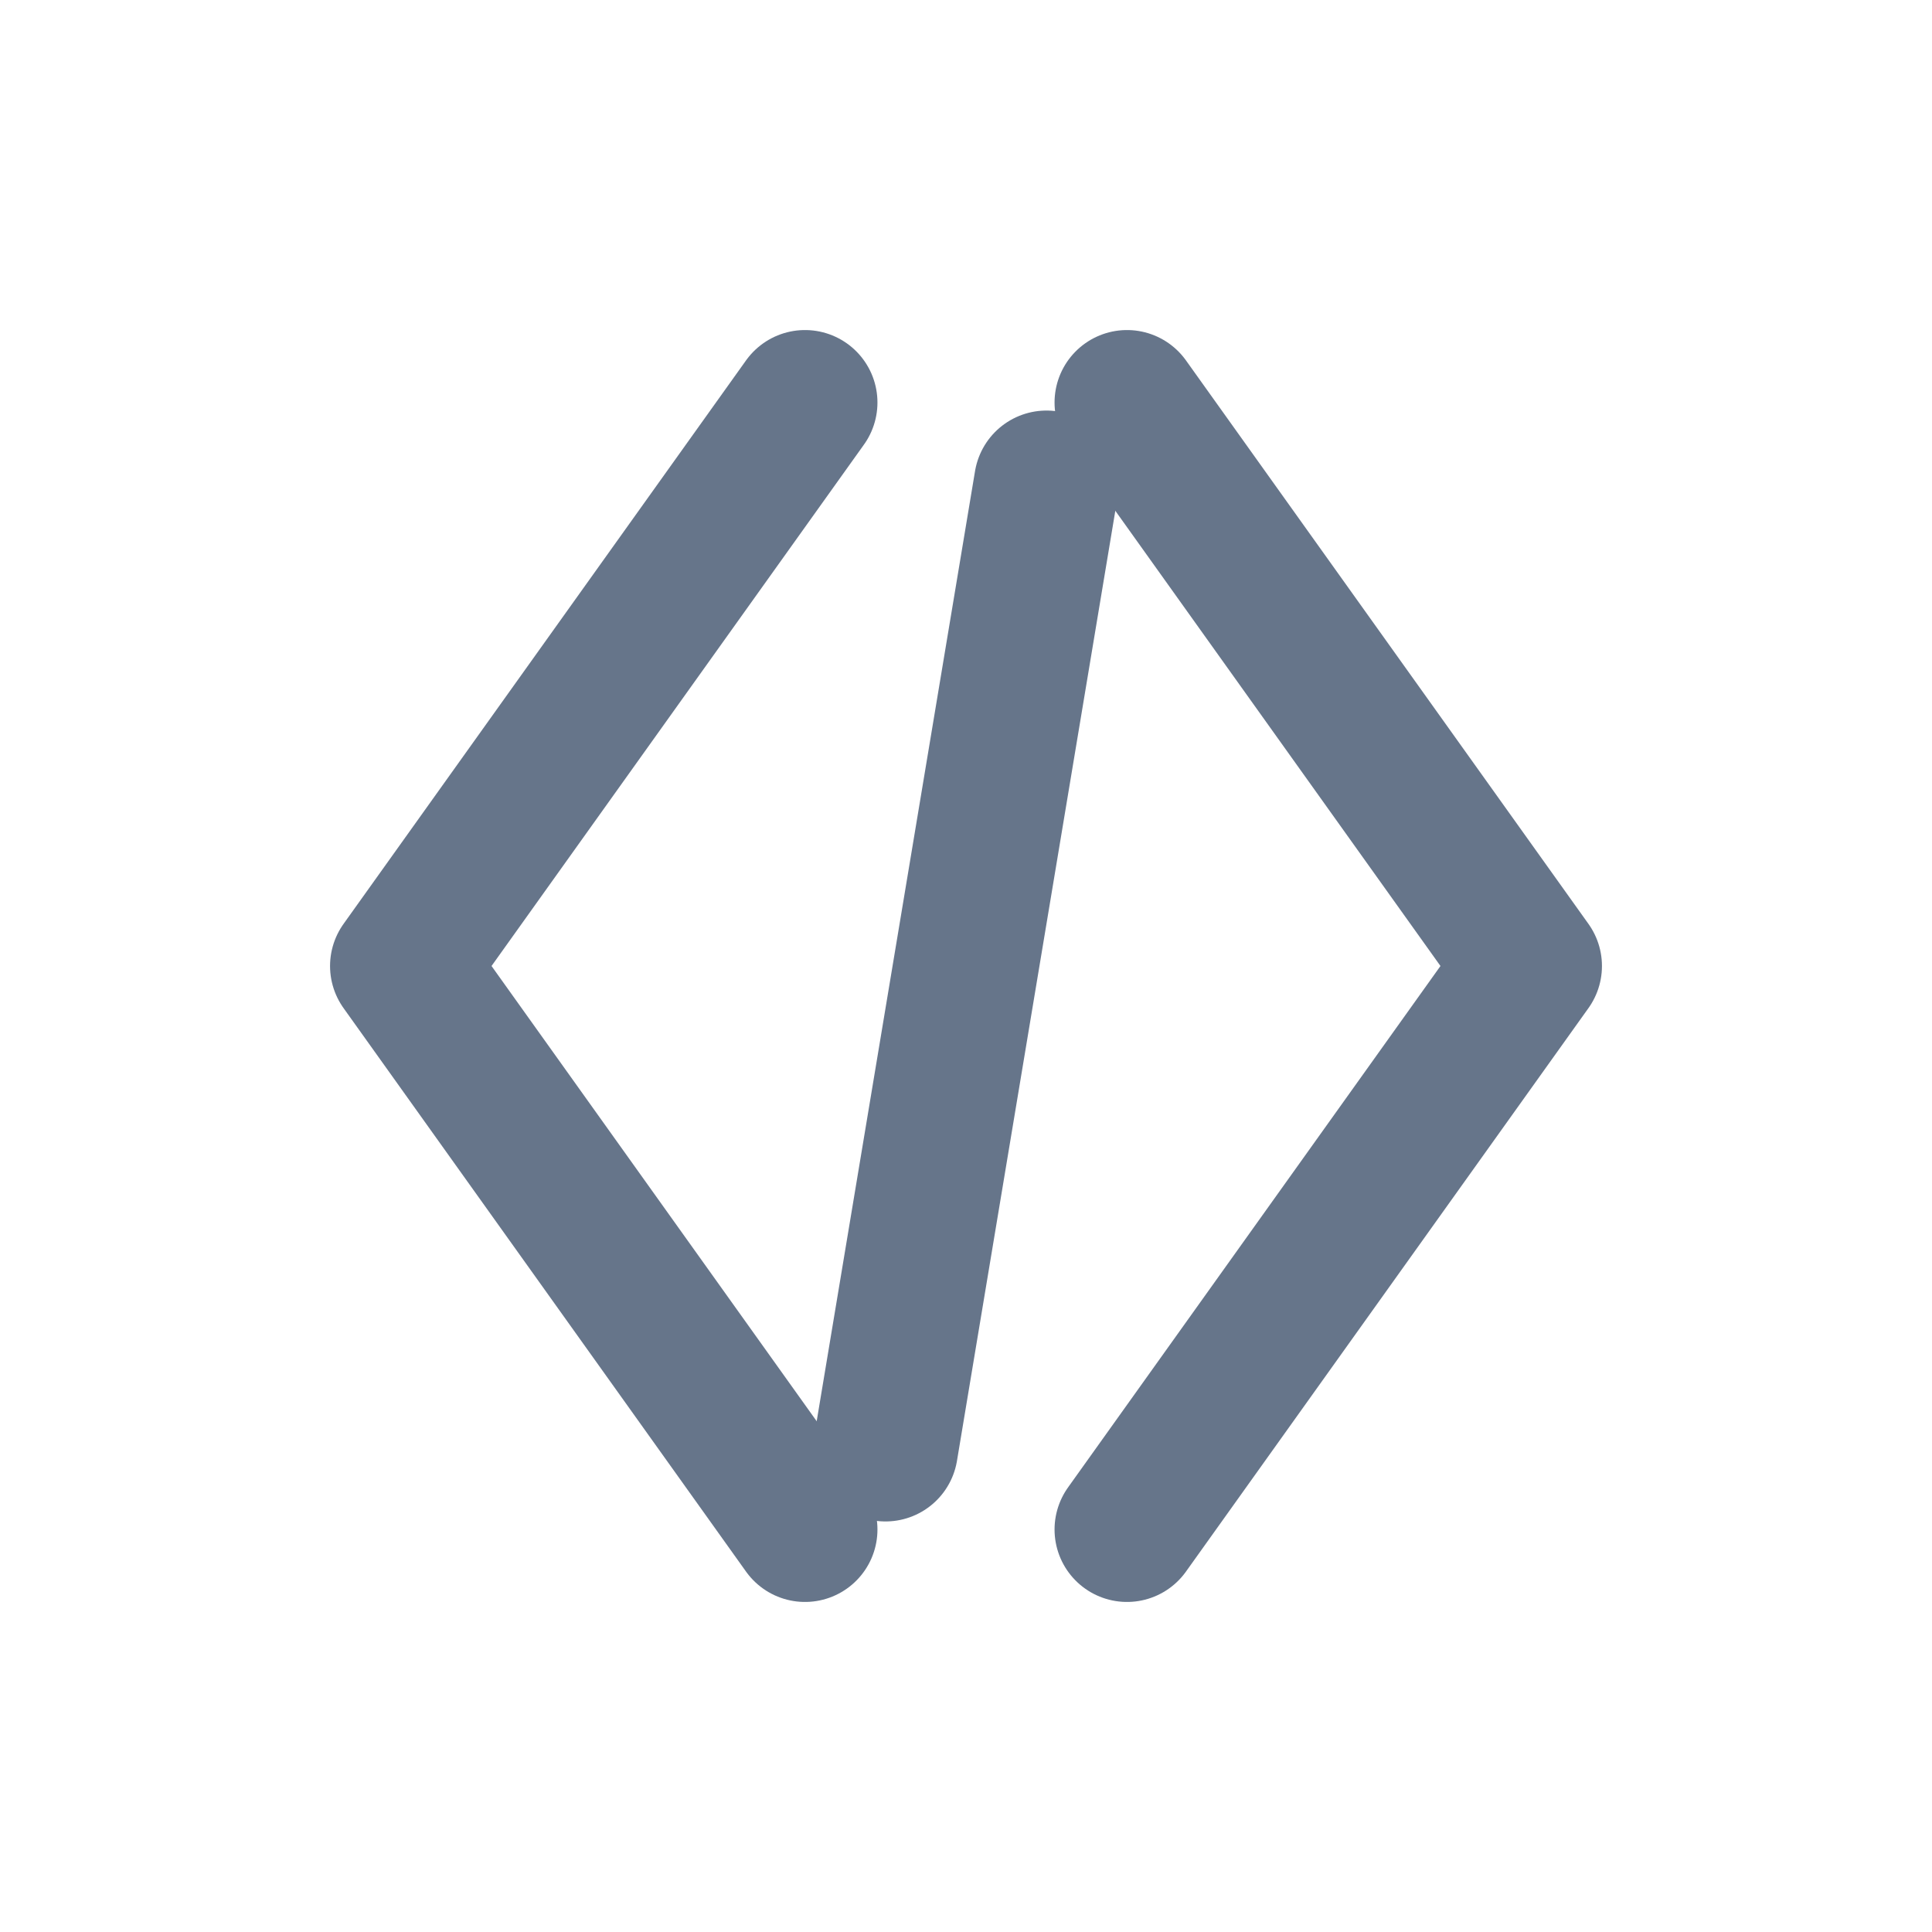
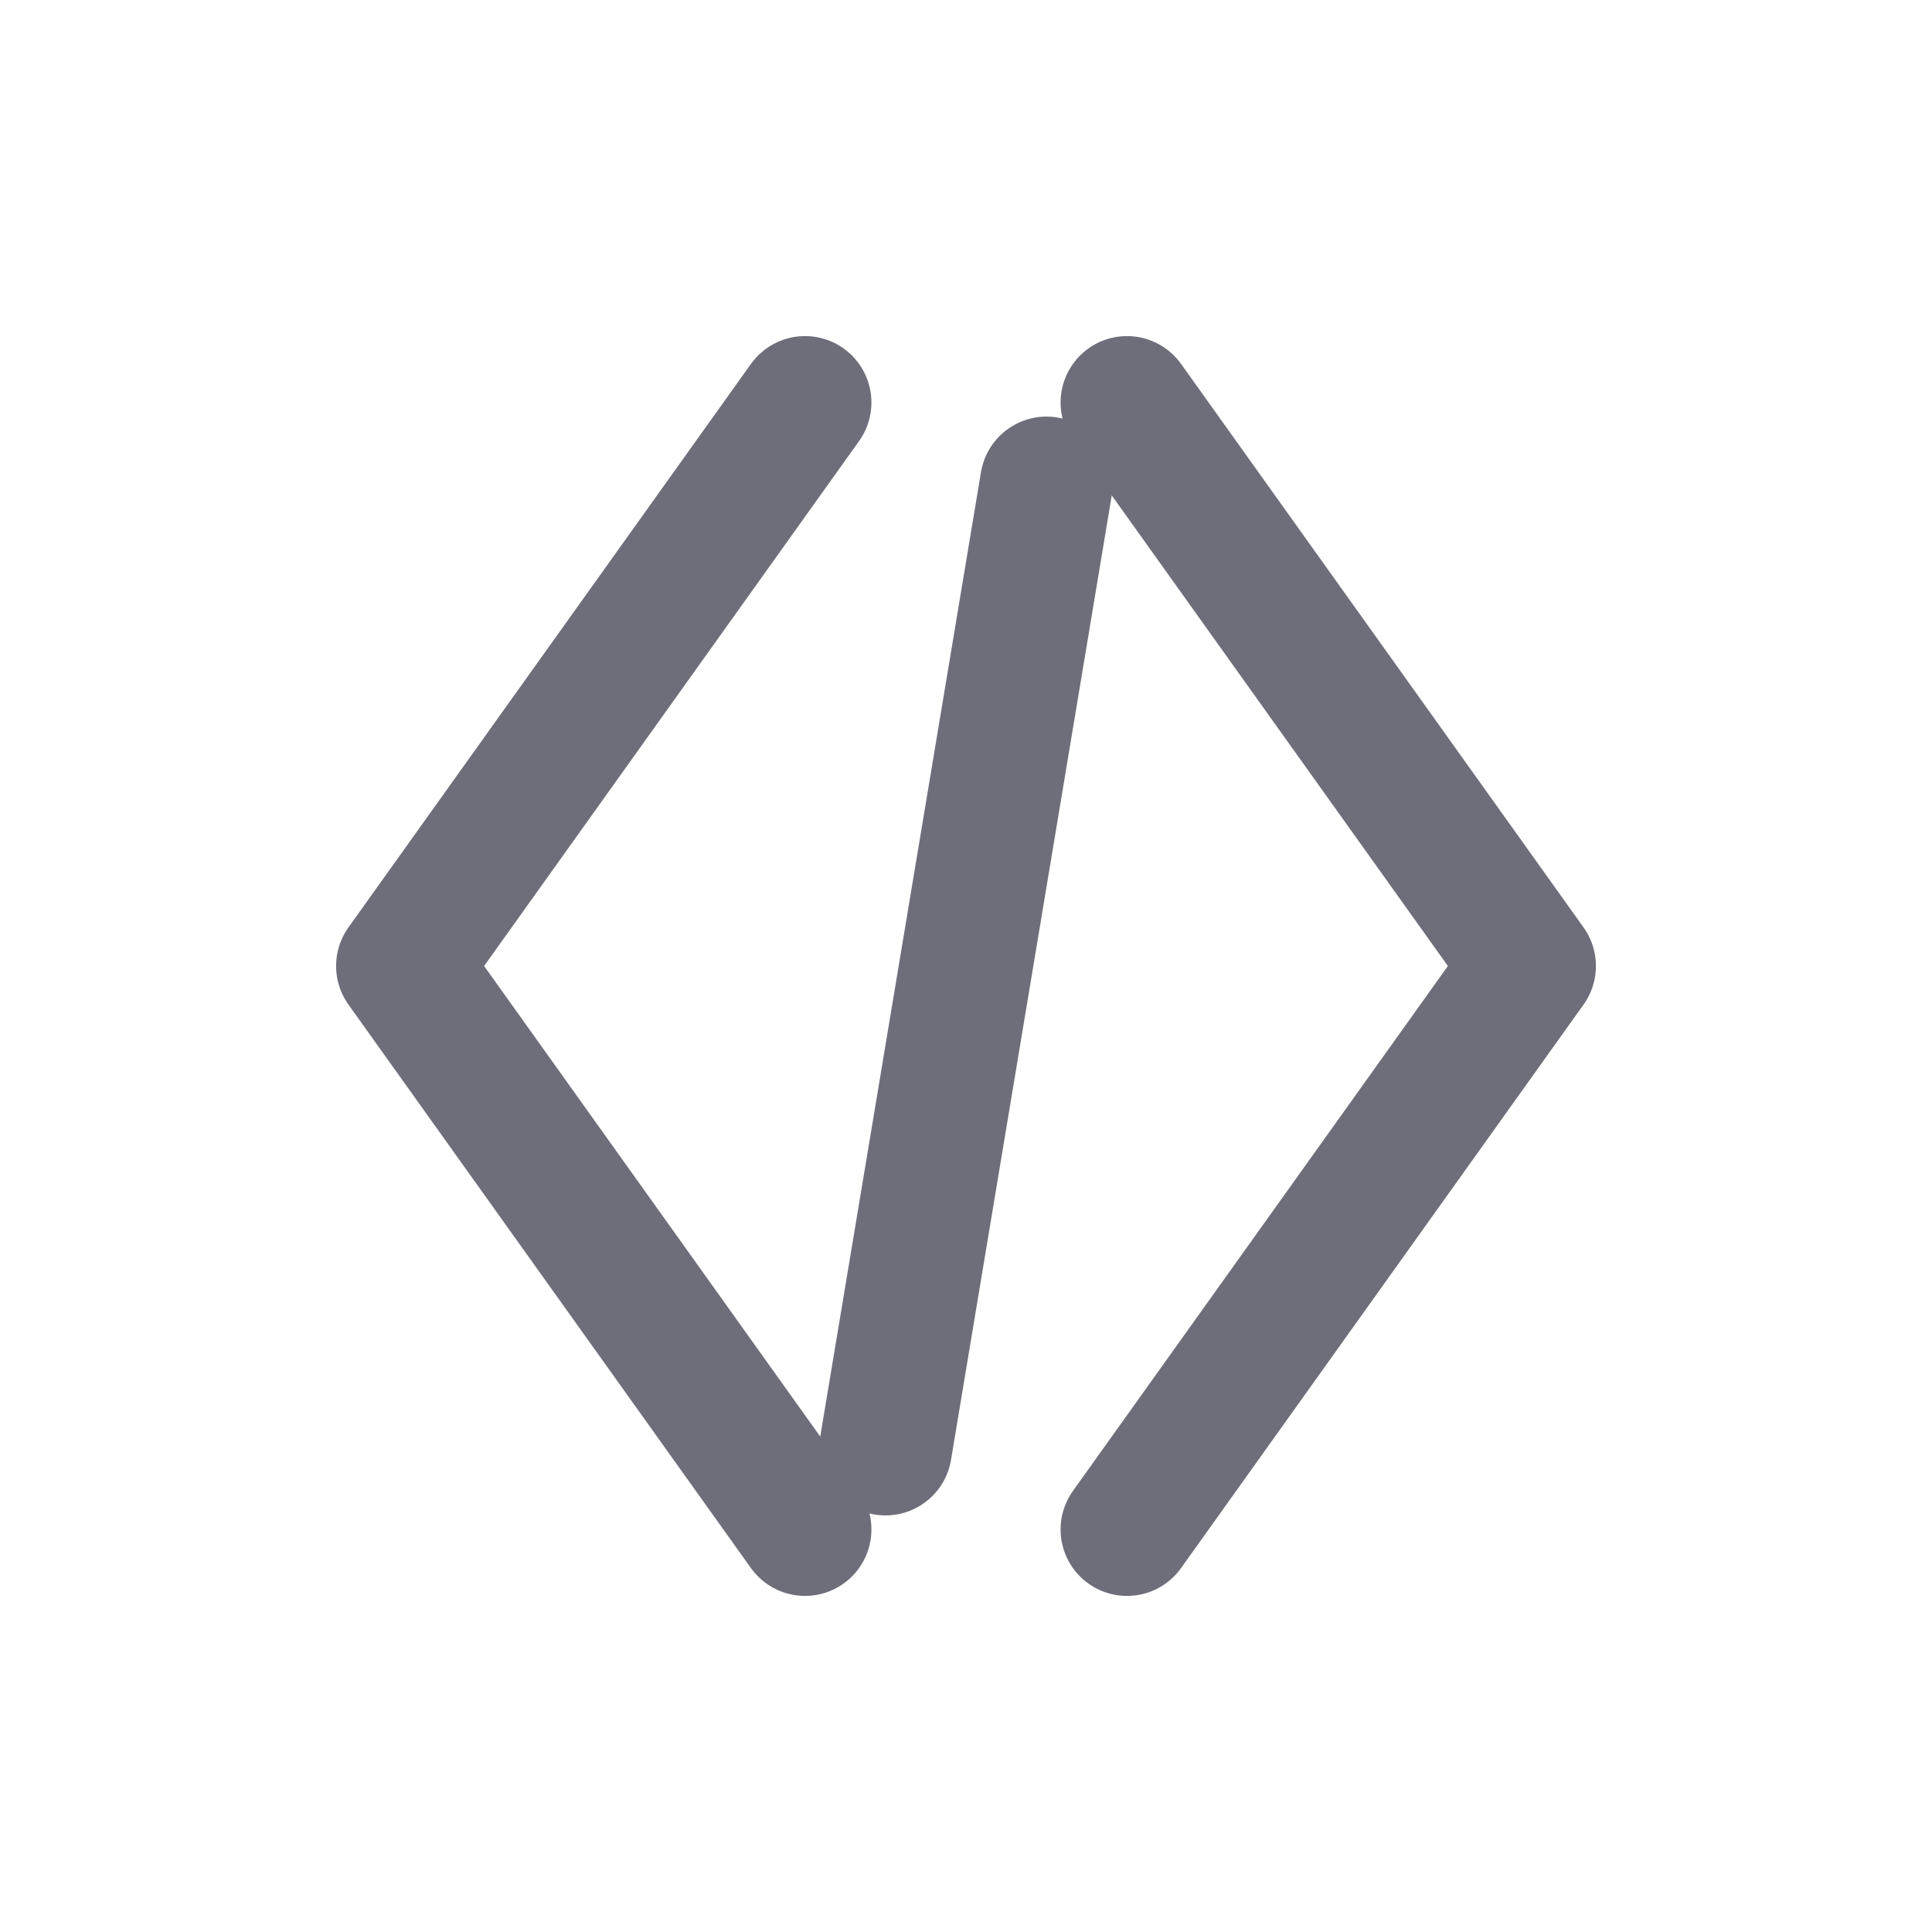
- <svg xmlns="http://www.w3.org/2000/svg" width="24" height="24" viewBox="0 0 24 24" fill="none" stroke="#66758a" stroke-width="1.8" stroke-linecap="round" stroke-linejoin="round">
+ <svg xmlns="http://www.w3.org/2000/svg" width="24" height="24" viewBox="0 0 24 24" fill="none" stroke="#6e6e7b" stroke-width="1.65" stroke-linecap="round" stroke-linejoin="round">
  <path d="M10 5l-5 7 5 7" />
  <path d="M14 5l5 7-5 7" />
  <path d="M11 18L13 6" />
</svg>
